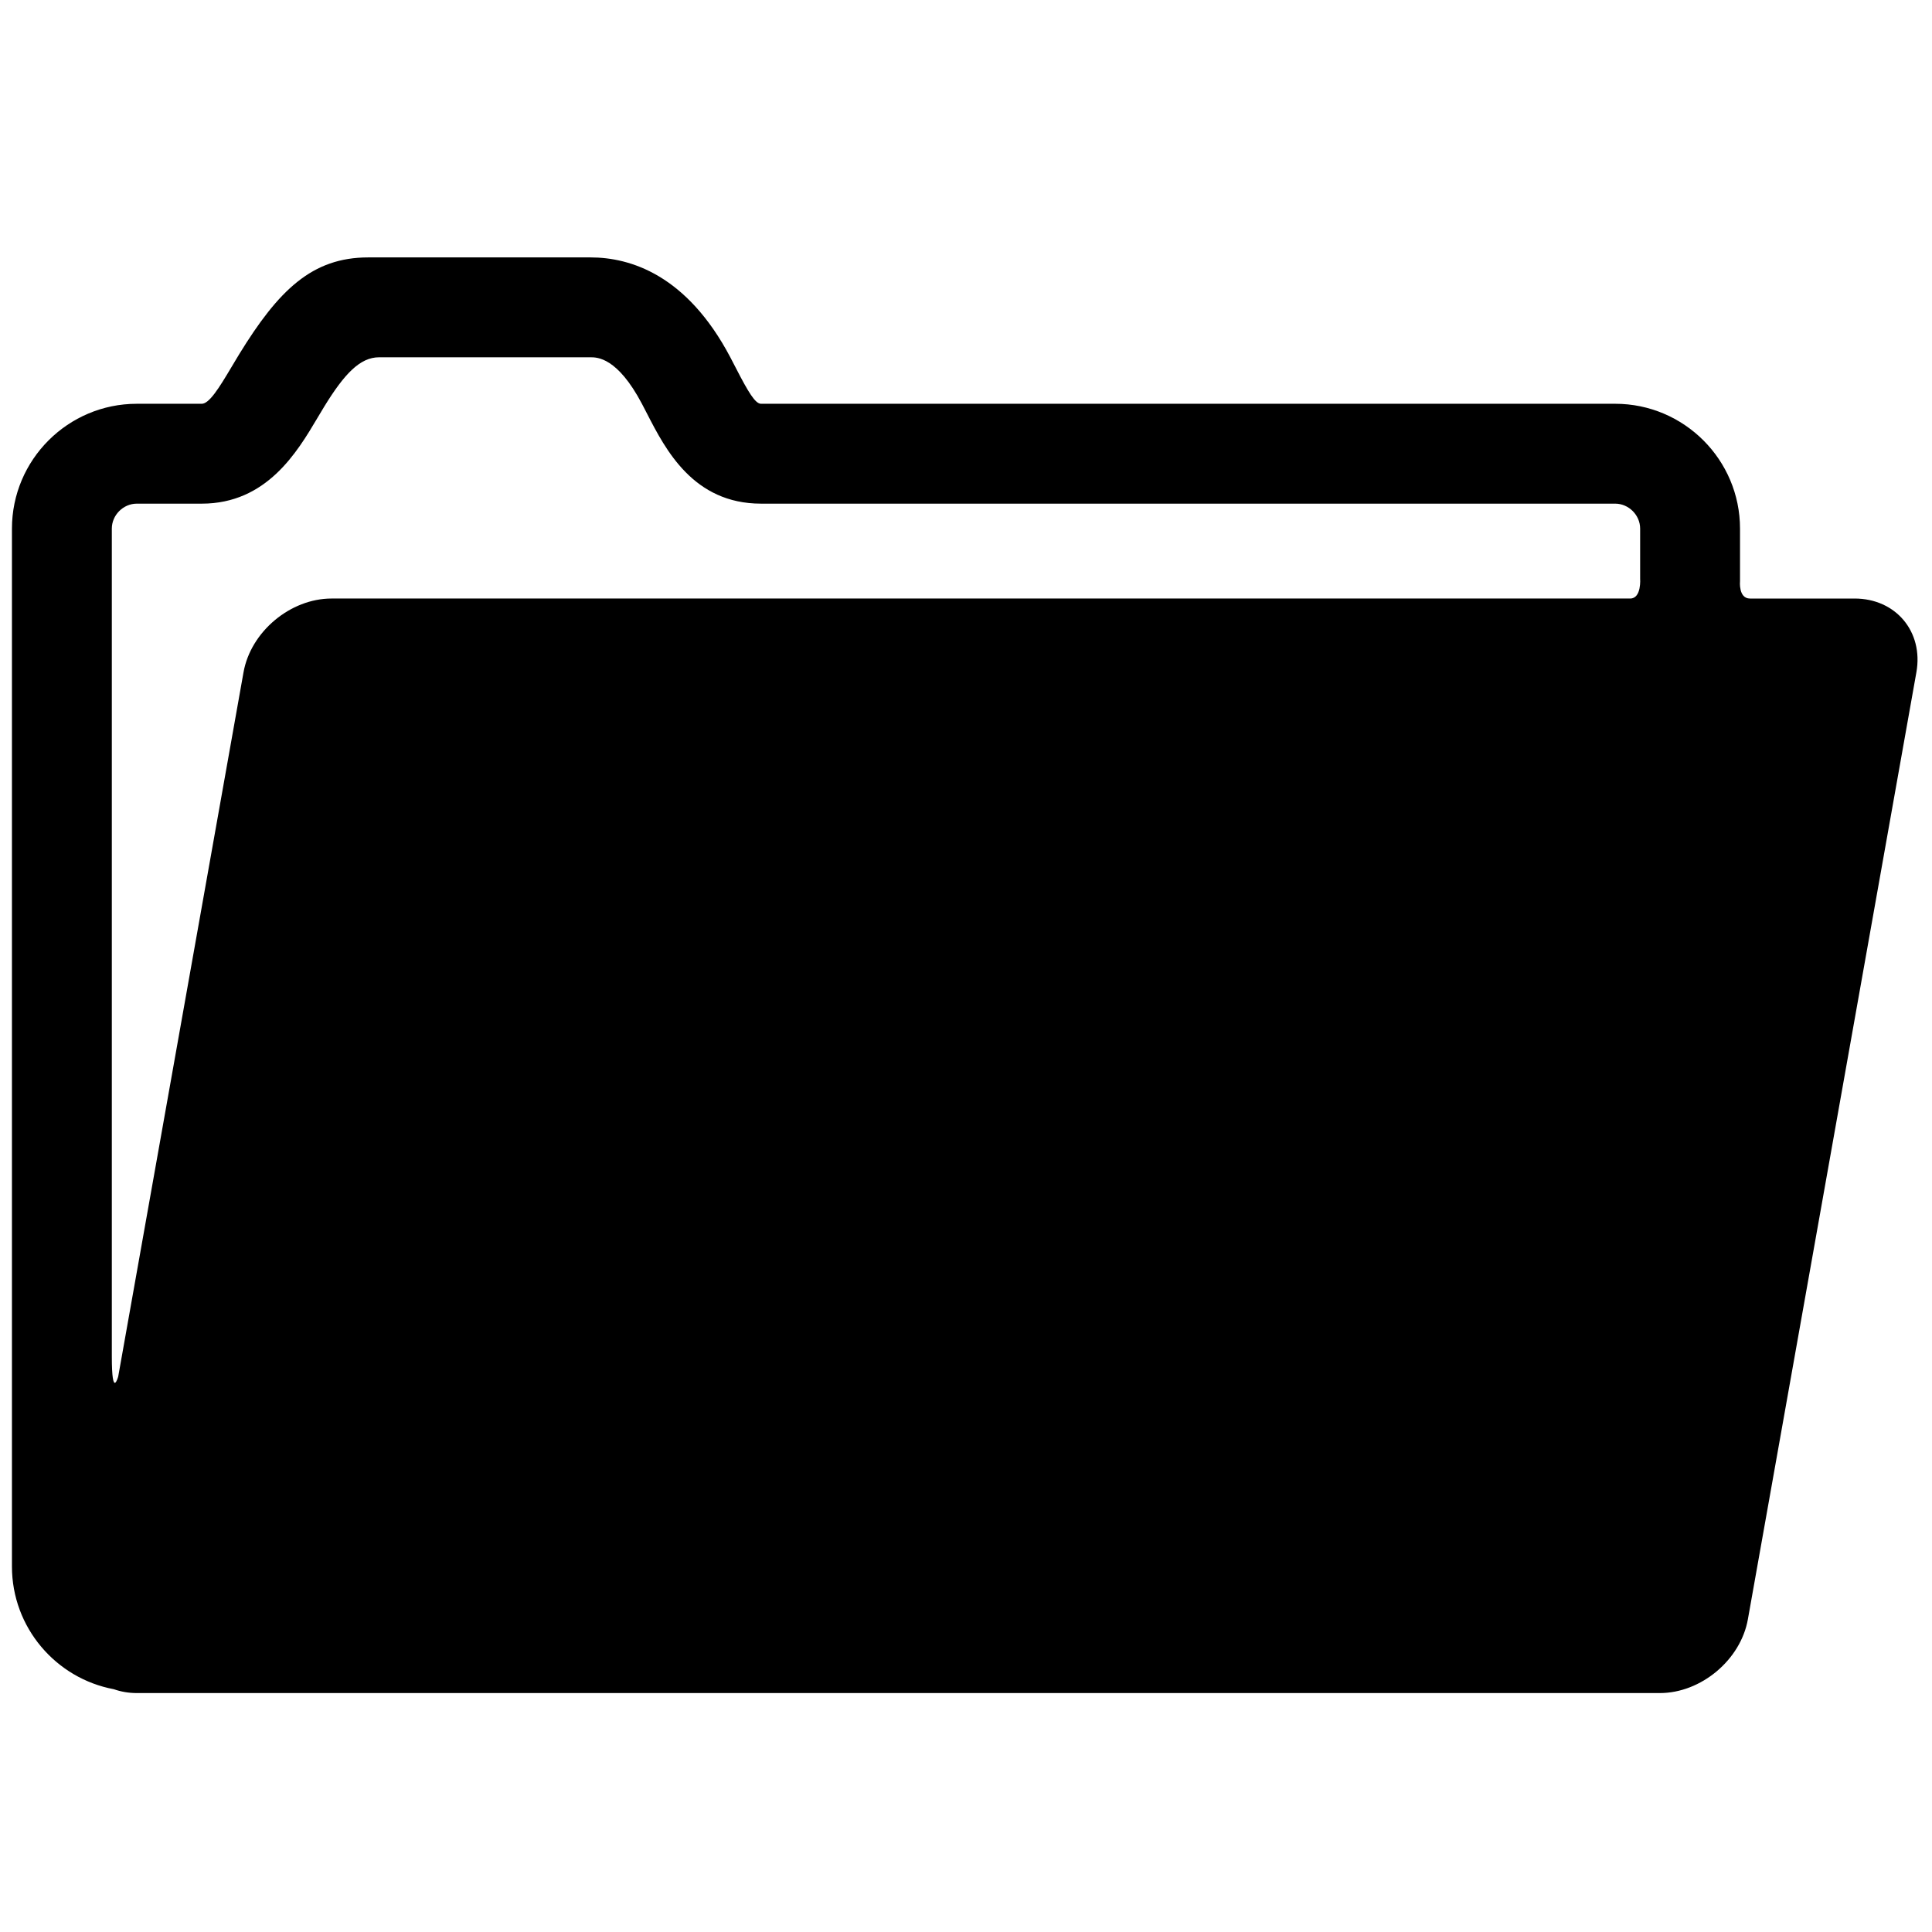
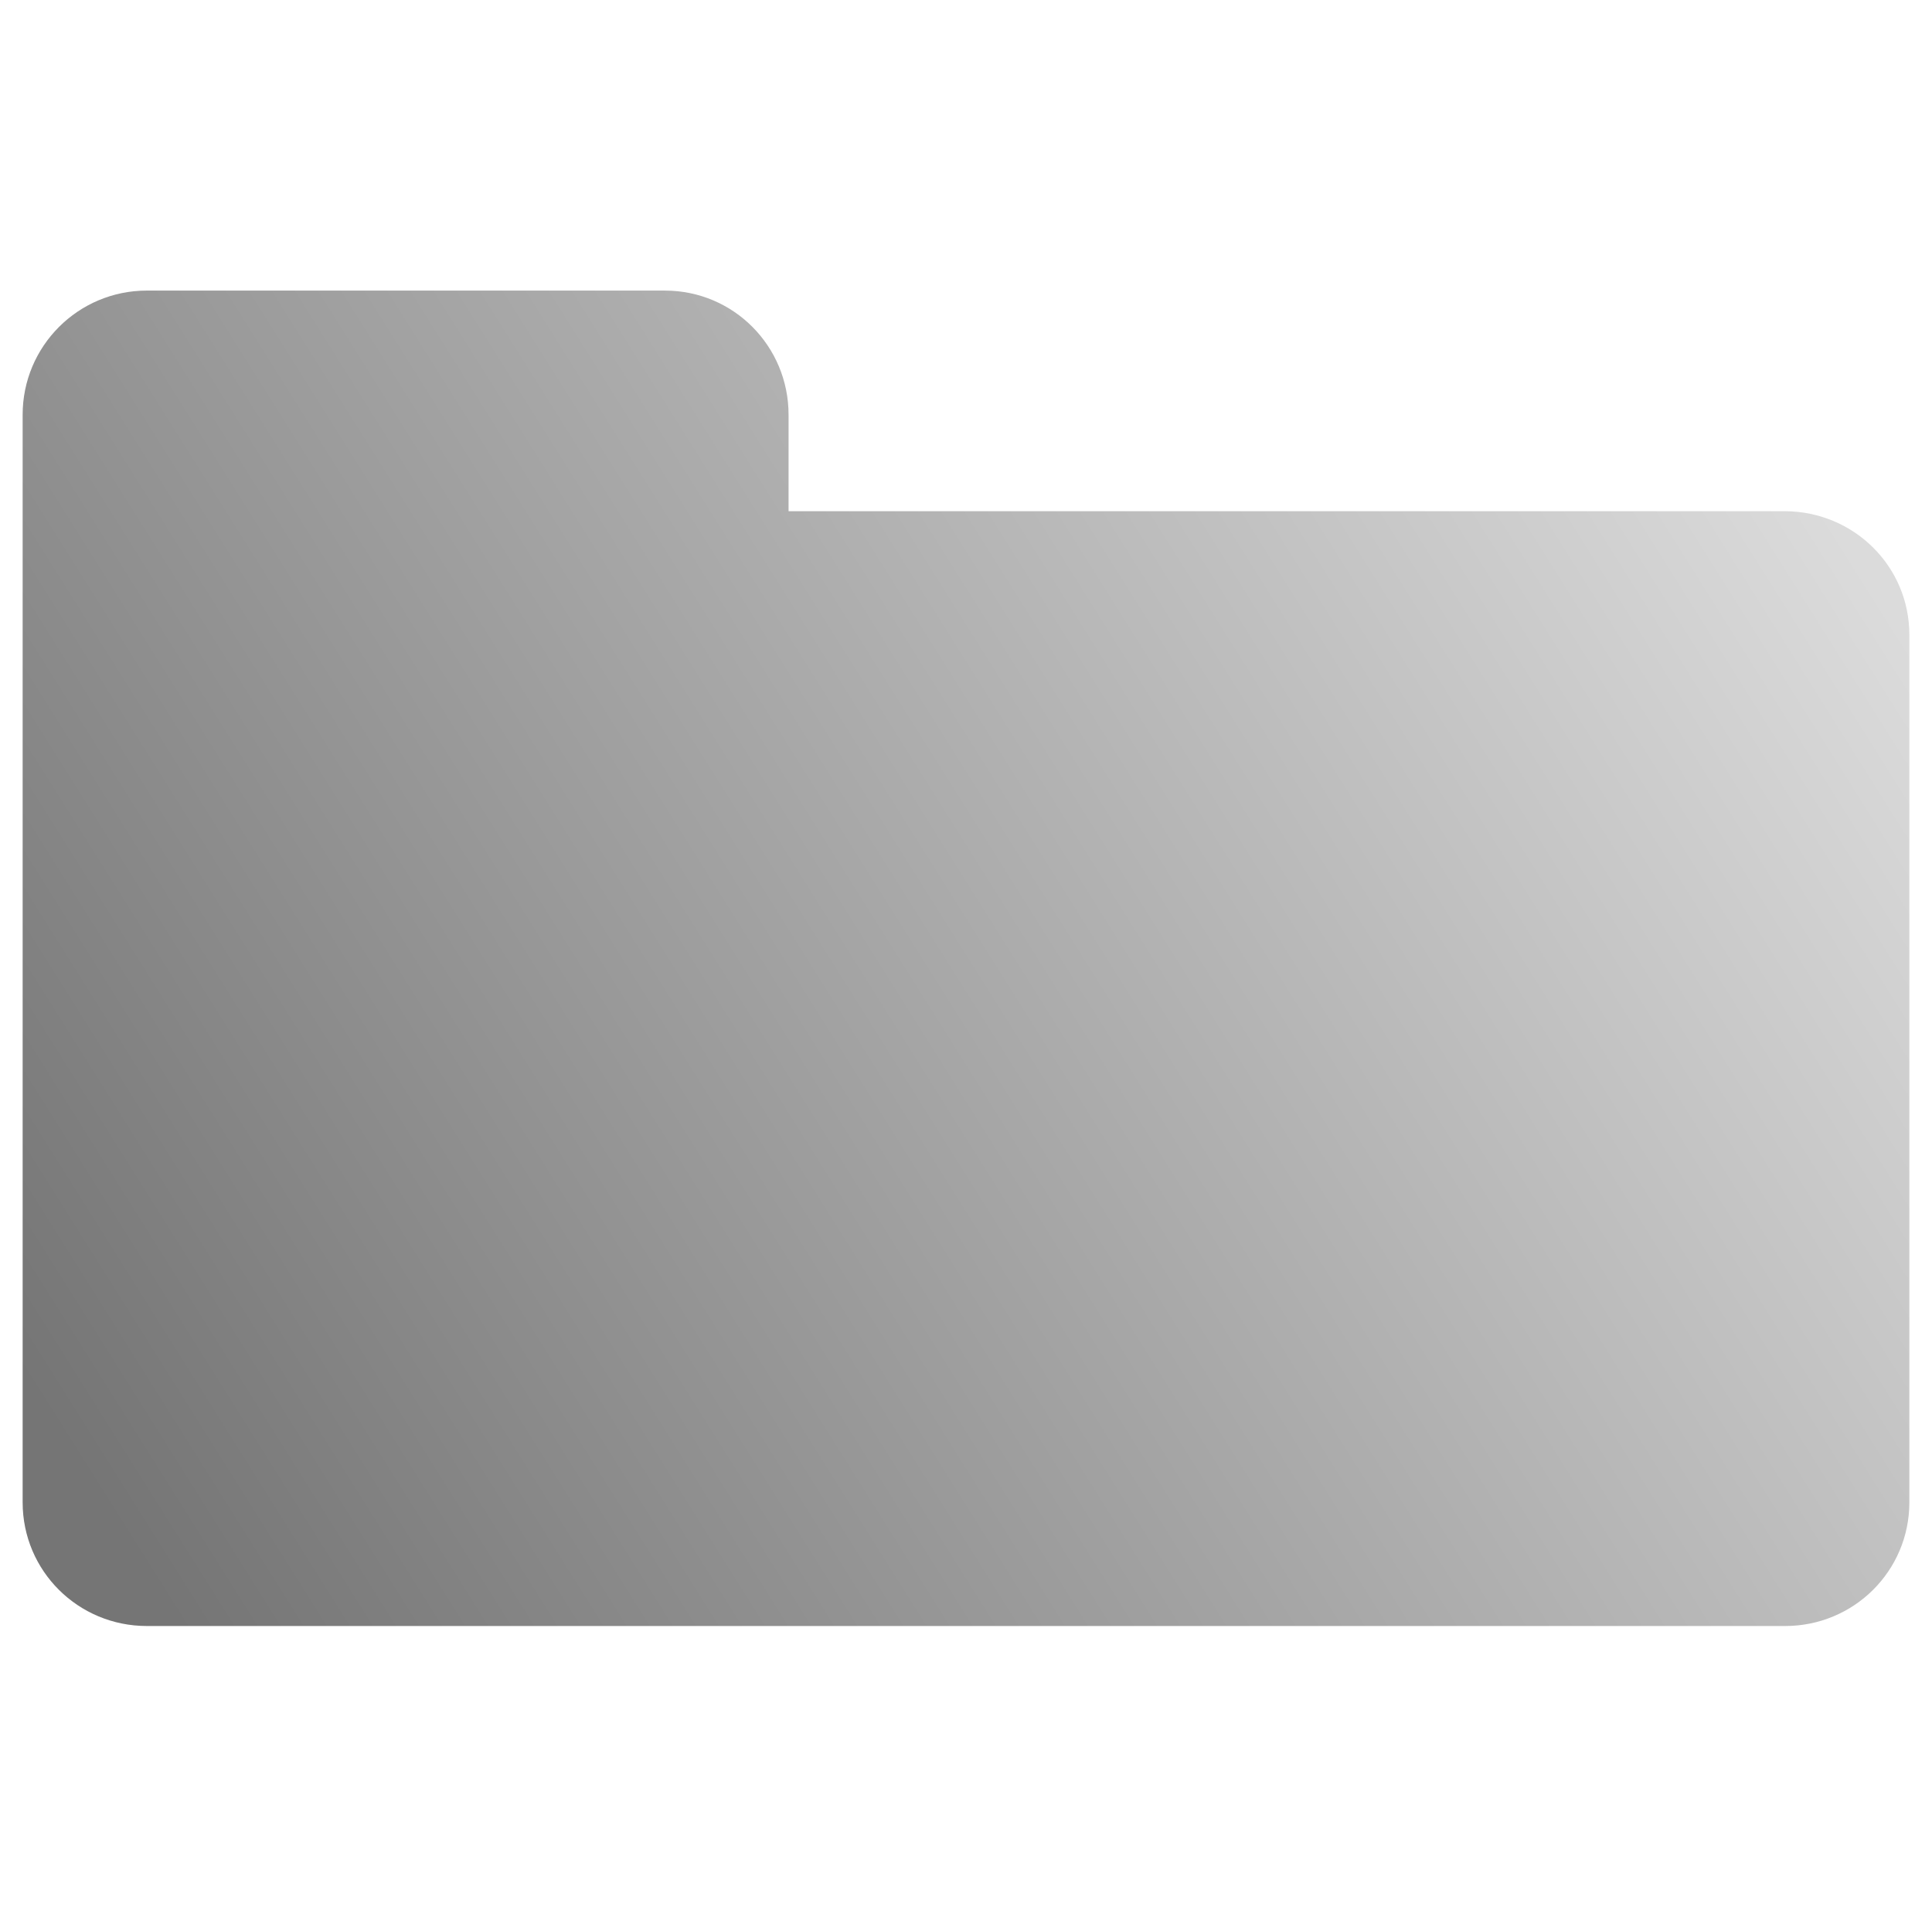
- <svg xmlns="http://www.w3.org/2000/svg" version="1.1" id="Capa_1" x="0px" y="0px" viewBox="0 0 512 512" xml:space="preserve" width="512" height="512">
-   <defs id="defs42" />
-   <g id="g3" transform="matrix(1.351746,0,0,1.351746,3.166025,5.948844)">
-     <g id="Layer_5_56_">
-       <g id="g6">
-         <path d="m 361.255,112.942 c 0,0 -15.381,0 -20.508,0 -2.306,0 -1.958,-3.427 -1.958,-3.427 l 0,-10.28 c 0,-13.496 -10.98,-24.476 -24.476,-24.476 l -167.457,0 c -1.125,0 -2.485,-2.259 -4.927,-7.007 -0.363,-0.705 -0.728,-1.414 -1.1,-2.119 C 132.294,49.46 121.216,46.065 113.426,46.065 l -43.567,0 c -11.013,0 -17.586,6.398 -25.33,19.017 -0.504,0.822 -0.999,1.656 -1.494,2.49 -2.496,4.208 -4.375,7.188 -5.827,7.188 l -12.732,0 C 10.98,74.76 0,85.74 0,99.236 l 0,203.481 c 0,11.96 8.625,21.937 19.979,24.055 1.373,0.482 2.879,0.753 4.497,0.753 l 298.596,0 c 8.077,0 15.843,-6.506 17.258,-14.458 l 33.037,-185.666 c 1.416,-7.953 -4.035,-14.459 -12.112,-14.459 z M 24.477,94.34 l 12.732,0 c 12.717,0 18.706,-10.099 22.669,-16.781 0.444,-0.748 0.888,-1.498 1.34,-2.236 3.941,-6.421 7.021,-9.678 10.763,-9.678 l 41.446,0 c 1.303,0 5.27,0 10.085,9.126 0.34,0.645 0.673,1.293 1.005,1.938 3.611,7.021 9.07,17.63 22.339,17.63 l 167.457,0 c 2.653,0 4.895,2.242 4.895,4.895 l 0,9.79 c 0,0 0.305,3.917 -1.958,3.917 -63.648,0 -254.592,0 -254.592,0 -8.077,0 -15.843,6.506 -17.258,14.458 L 20.835,265.457 c 0,0 -1.254,4.62 -1.254,-3.947 0,-40.569 0,-162.275 0,-162.275 0,-2.653 2.242,-4.895 4.896,-4.895 z" id="path8" />
-       </g>
-     </g>
-   </g>
-   <g id="g10" transform="translate(0,184.475)" />
-   <g id="g12" transform="translate(0,184.475)" />
-   <g id="g14" transform="translate(0,184.475)" />
-   <g id="g16" transform="translate(0,184.475)" />
-   <g id="g18" transform="translate(0,184.475)" />
-   <g id="g20" transform="translate(0,184.475)" />
-   <g id="g22" transform="translate(0,184.475)" />
-   <g id="g24" transform="translate(0,184.475)" />
-   <g id="g26" transform="translate(0,184.475)" />
-   <g id="g28" transform="translate(0,184.475)" />
-   <g id="g30" transform="translate(0,184.475)" />
-   <g id="g32" transform="translate(0,184.475)" />
-   <g id="g34" transform="translate(0,184.475)" />
-   <g id="g36" transform="translate(0,184.475)" />
-   <g id="g38" transform="translate(0,184.475)" />
+ <svg xmlns="http://www.w3.org/2000/svg" viewBox="0 0 512 508" version="1.1" id="svg11" width="512" height="508">
+   <defs id="defs7">
+     <linearGradient id="a" x1="117.78" x2="17.207" y1="43.276" y2="106.49" gradientUnits="userSpaceOnUse" gradientTransform="matrix(4.444429,0,0,4.444429,-28.44343,-40.4772)">
+       <stop stop-color="#dbdbdb" offset="0" id="stop2" />
+       <stop stop-color="#757575" offset="1" id="stop4" />
+     </linearGradient>
+   </defs>
+   <path d="M 38.916,77.02 C 20.723,77.02 6,91.744 6,109.937 v 288.266 c 0,18.193 14.724,32.778 32.916,32.778 H 473.084 C 491.277,430.98 506,416.395 506,398.202 V 168.27 c 0,-18.193 -14.724,-32.666 -32.916,-32.778 H 208.978 v -25.555 c 0,-18.193 -14.584,-32.916 -32.778,-32.916 z" id="path9" style="fill:url(#a);stroke-width:4.444" />
</svg>
